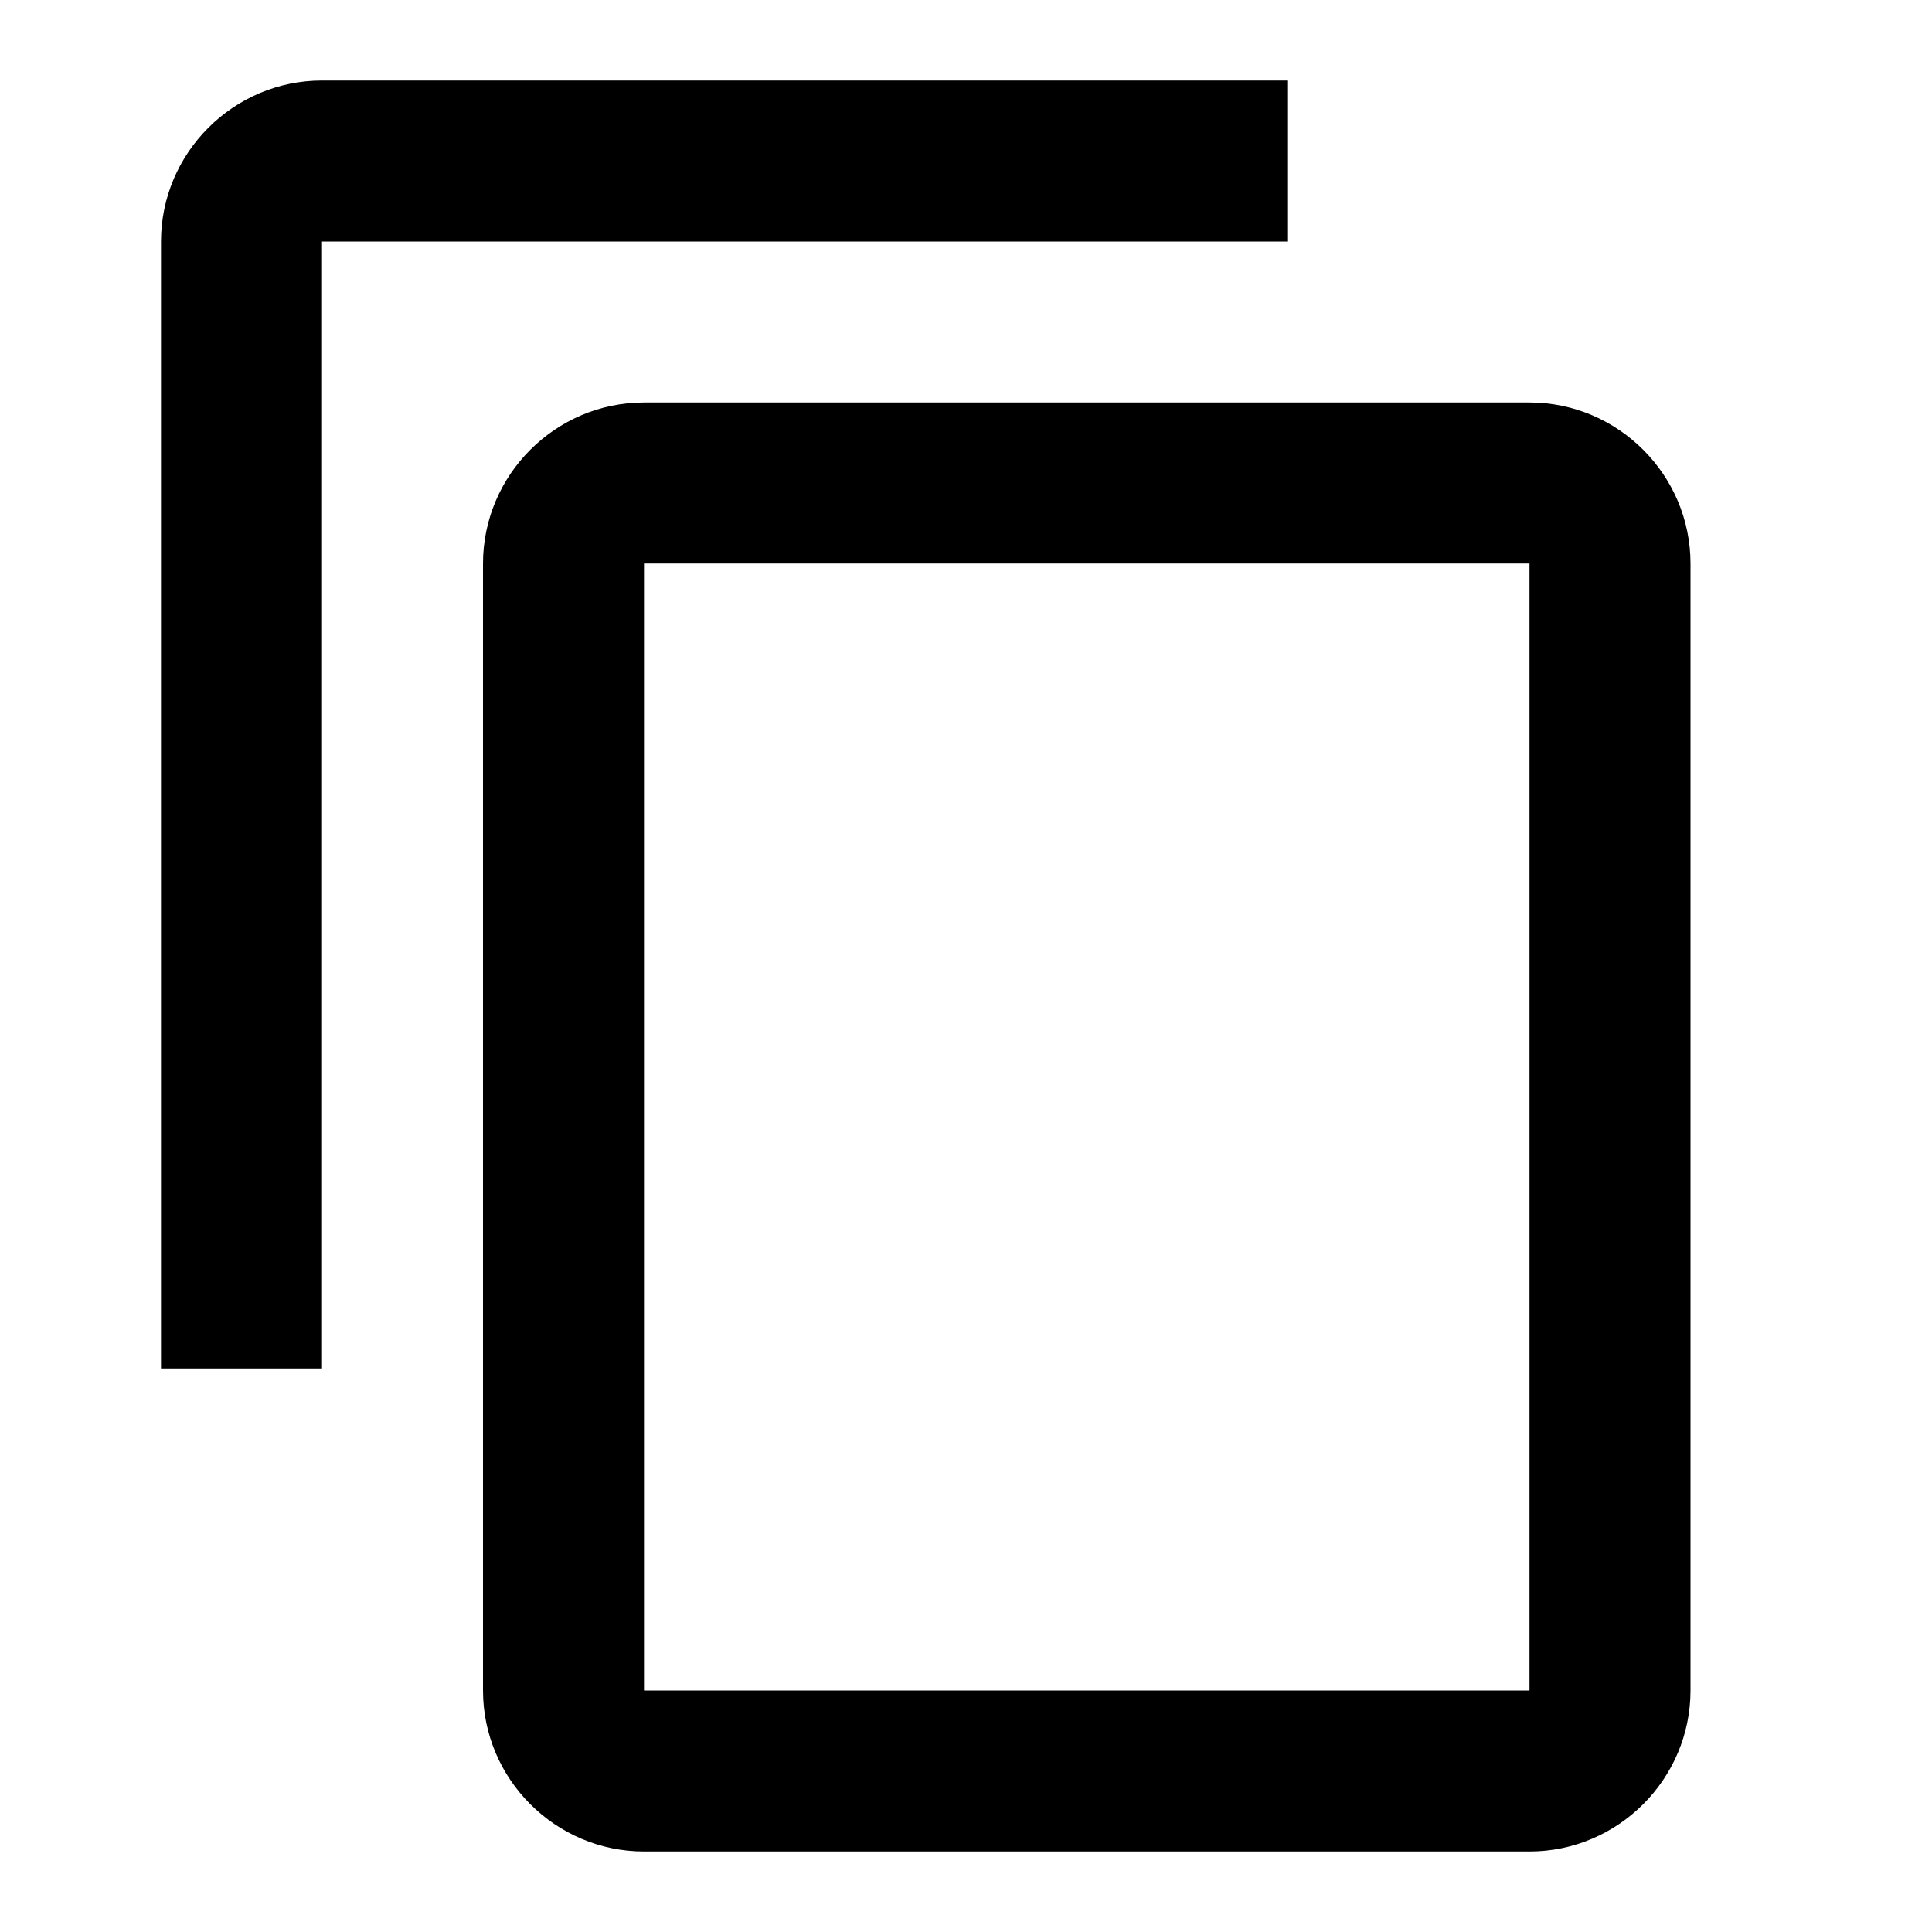
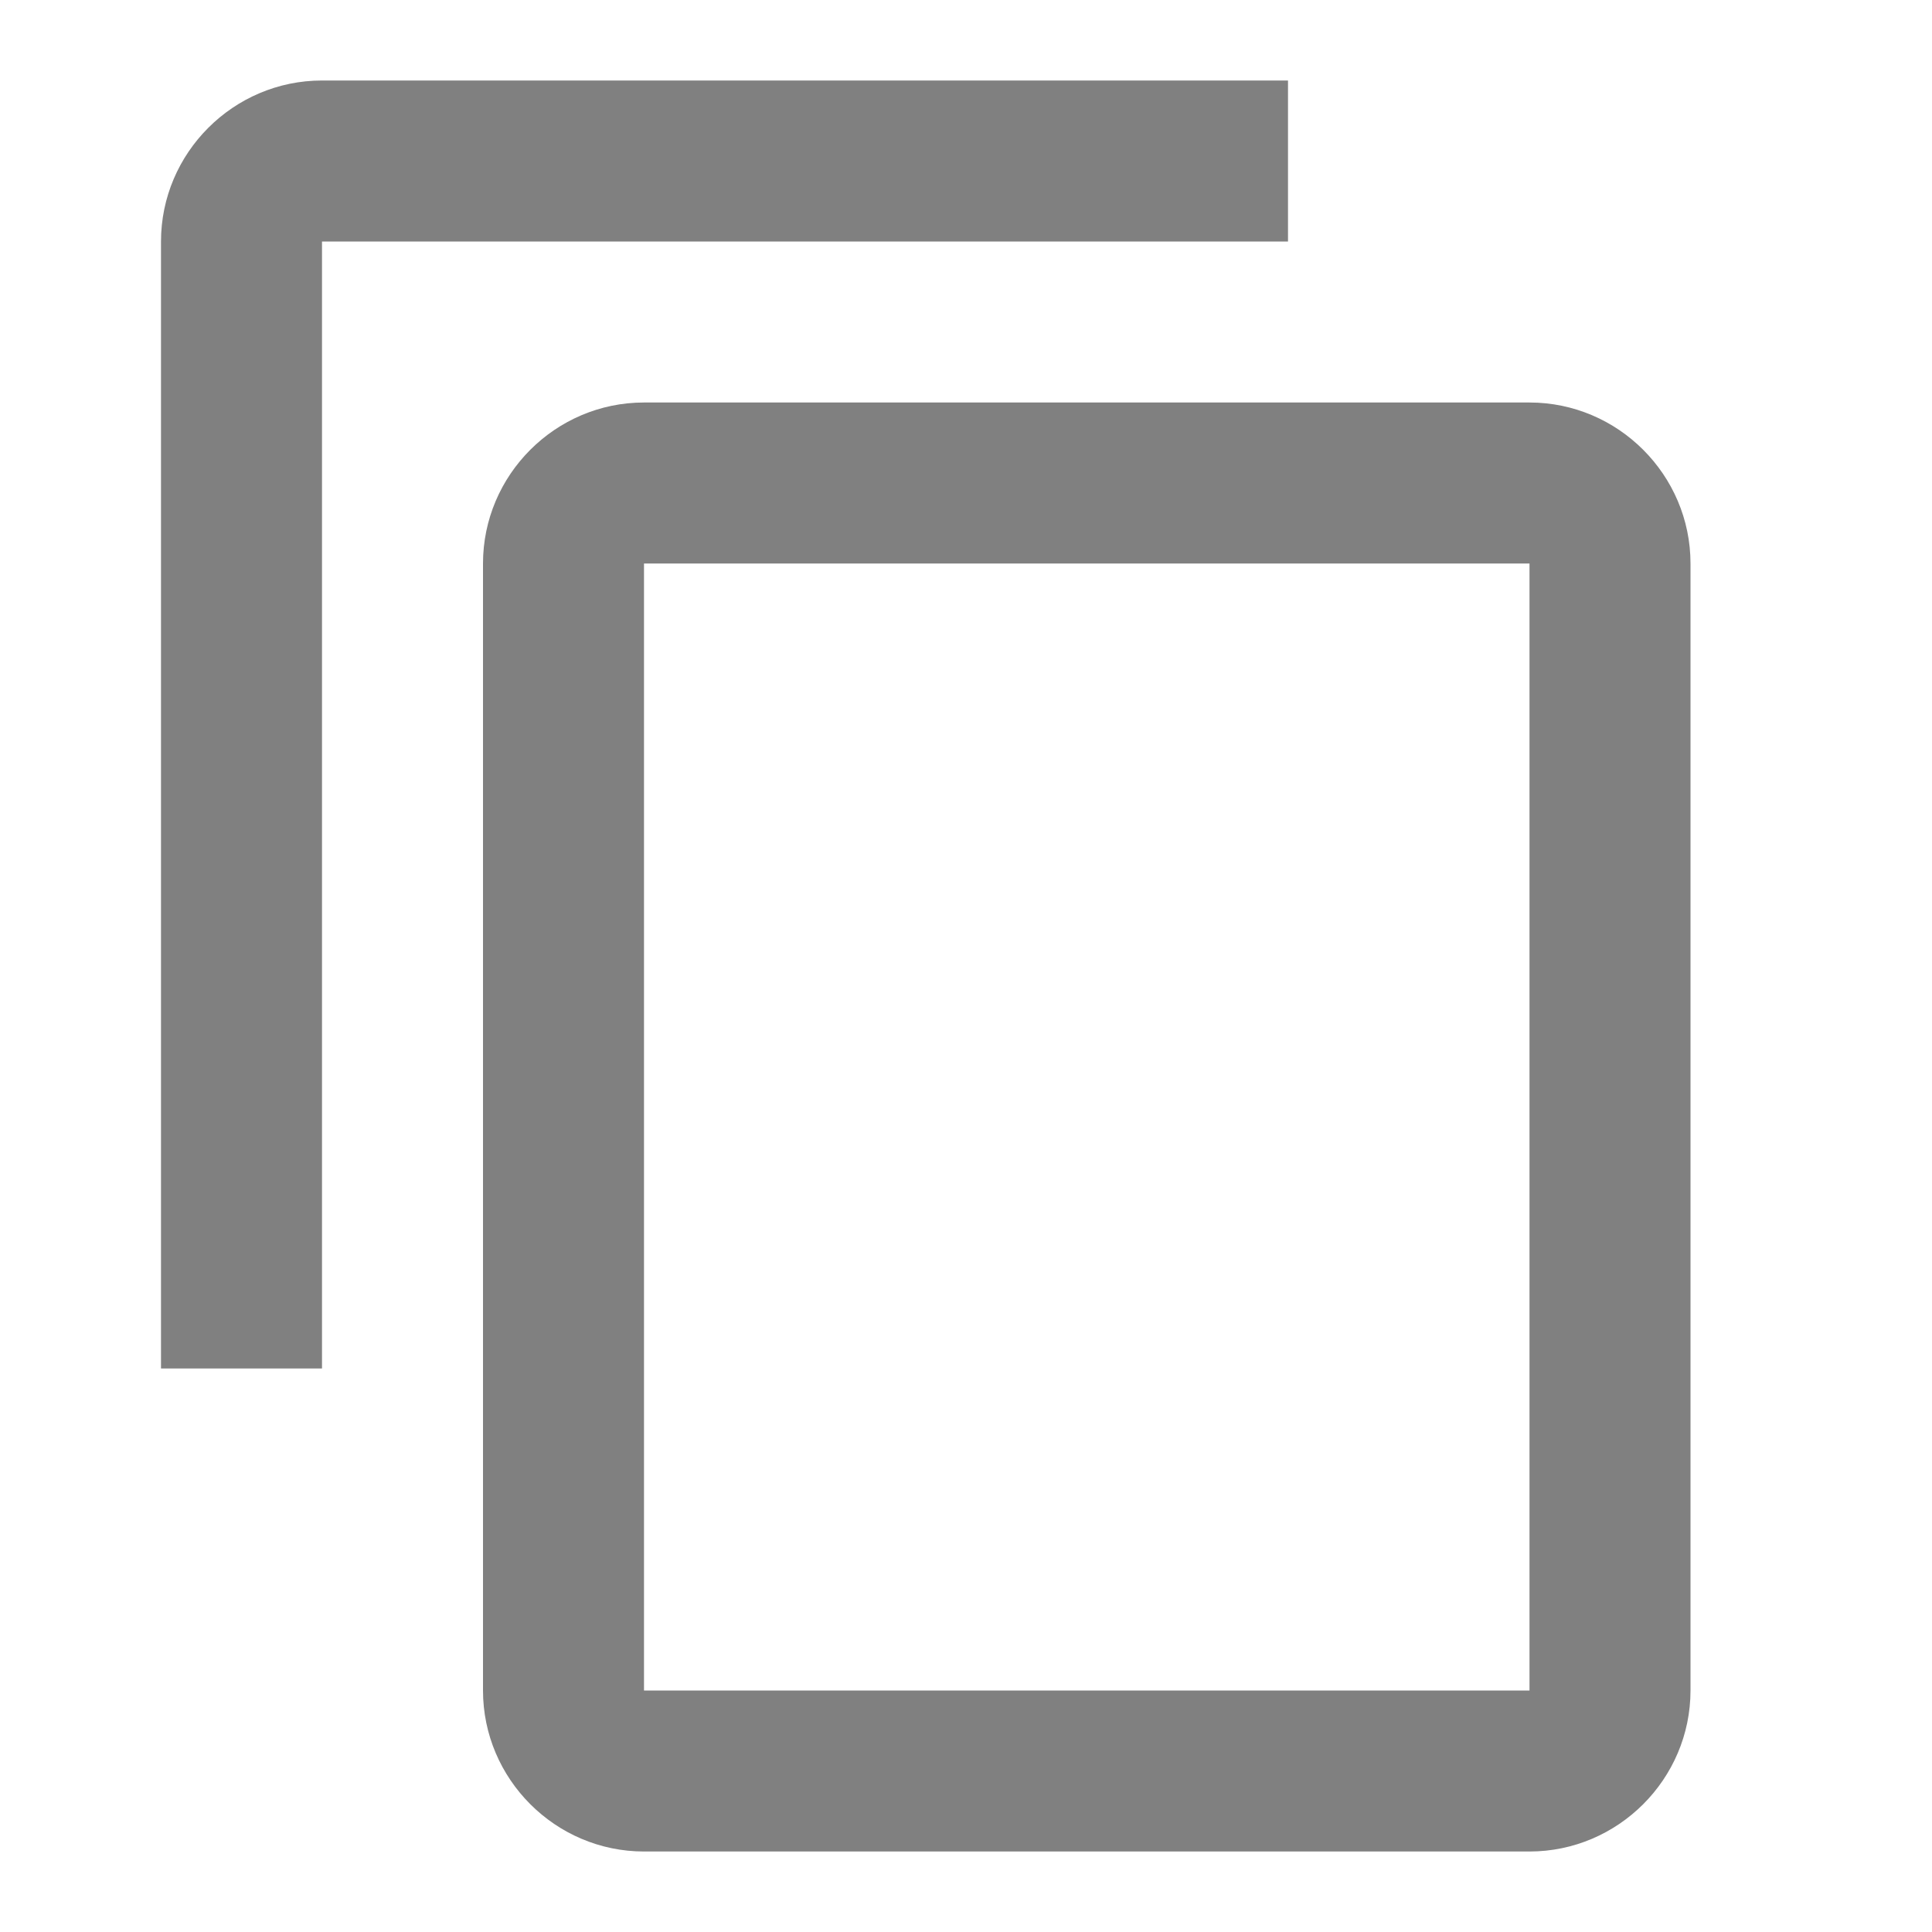
- <svg xmlns="http://www.w3.org/2000/svg" height="24px" viewBox="0 0 24 24" width="24px" fill="#000000">
+ <svg xmlns="http://www.w3.org/2000/svg" height="24px" viewBox="0 0 24 24" width="24px" fill="gray">
  <path d="M0 0h24v24H0V0z" fill="none" />
  <path d="M16 1H4c-1.1 0-2 .9-2 2v14h2V3h12V1zm3 4H8c-1.1 0-2 .9-2 2v14c0 1.1.9 2 2 2h11c1.1 0 2-.9 2-2V7c0-1.1-.9-2-2-2zm0 16H8V7h11v14z" />
</svg>
